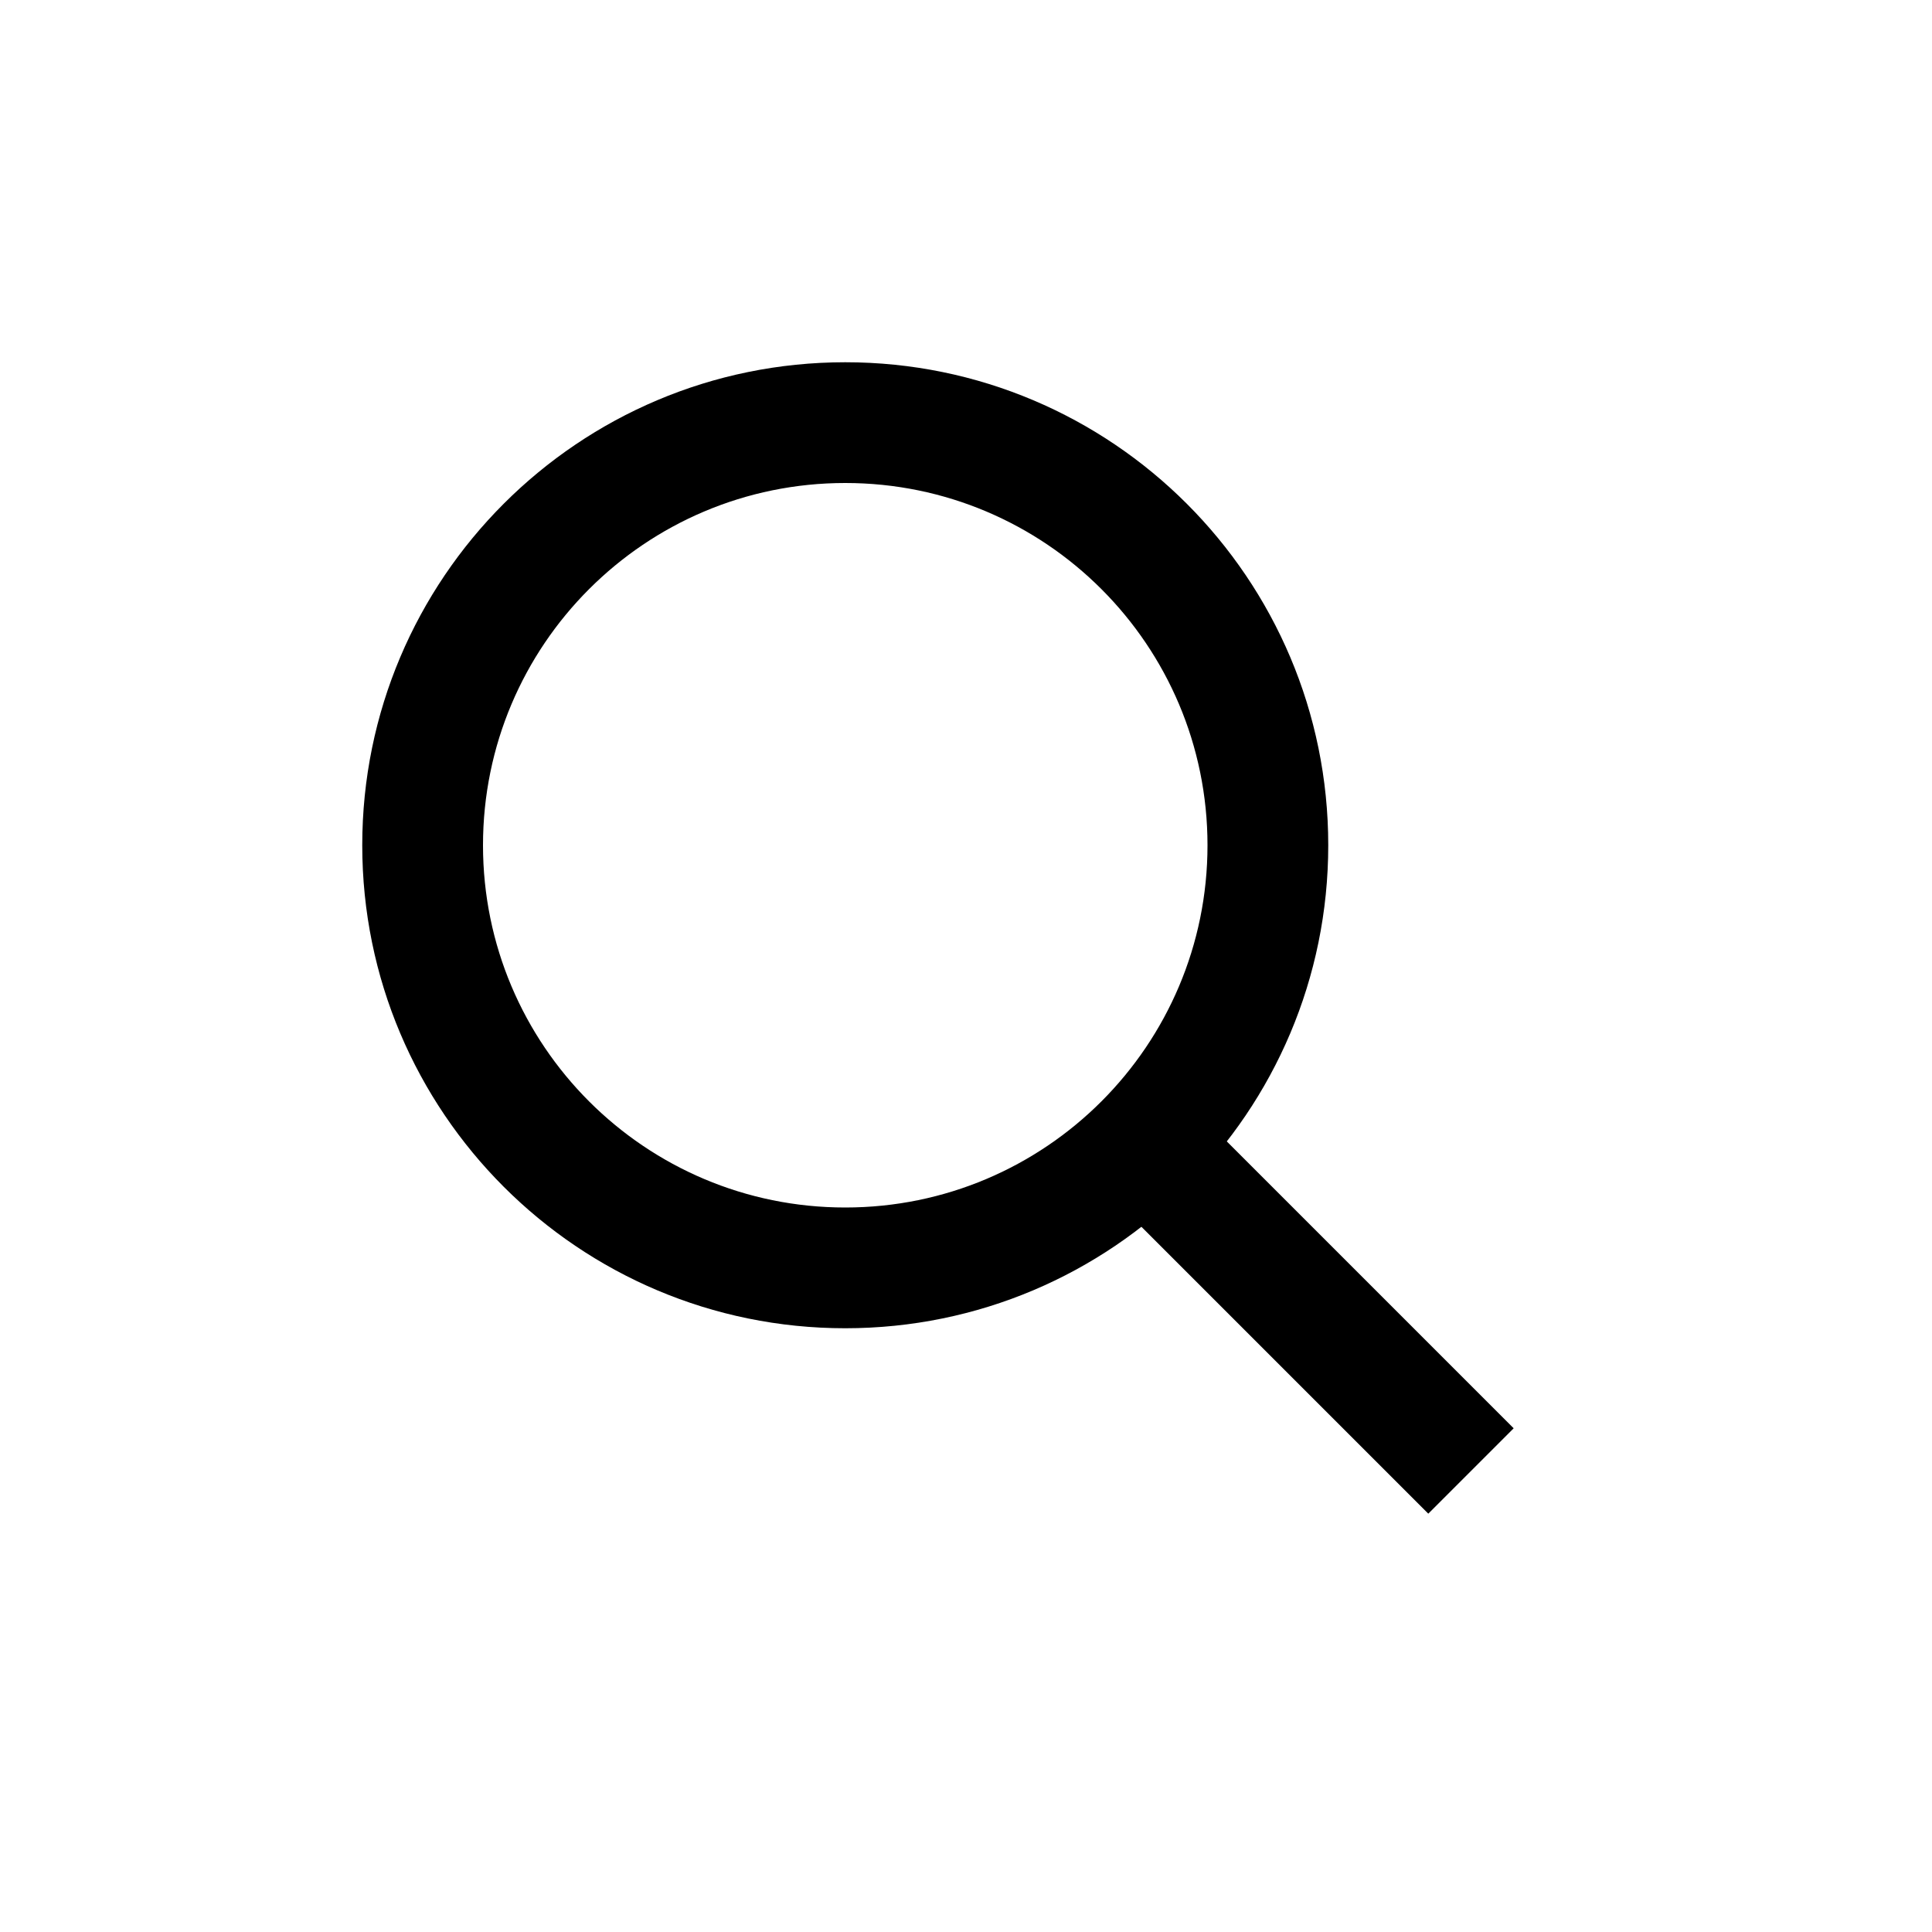
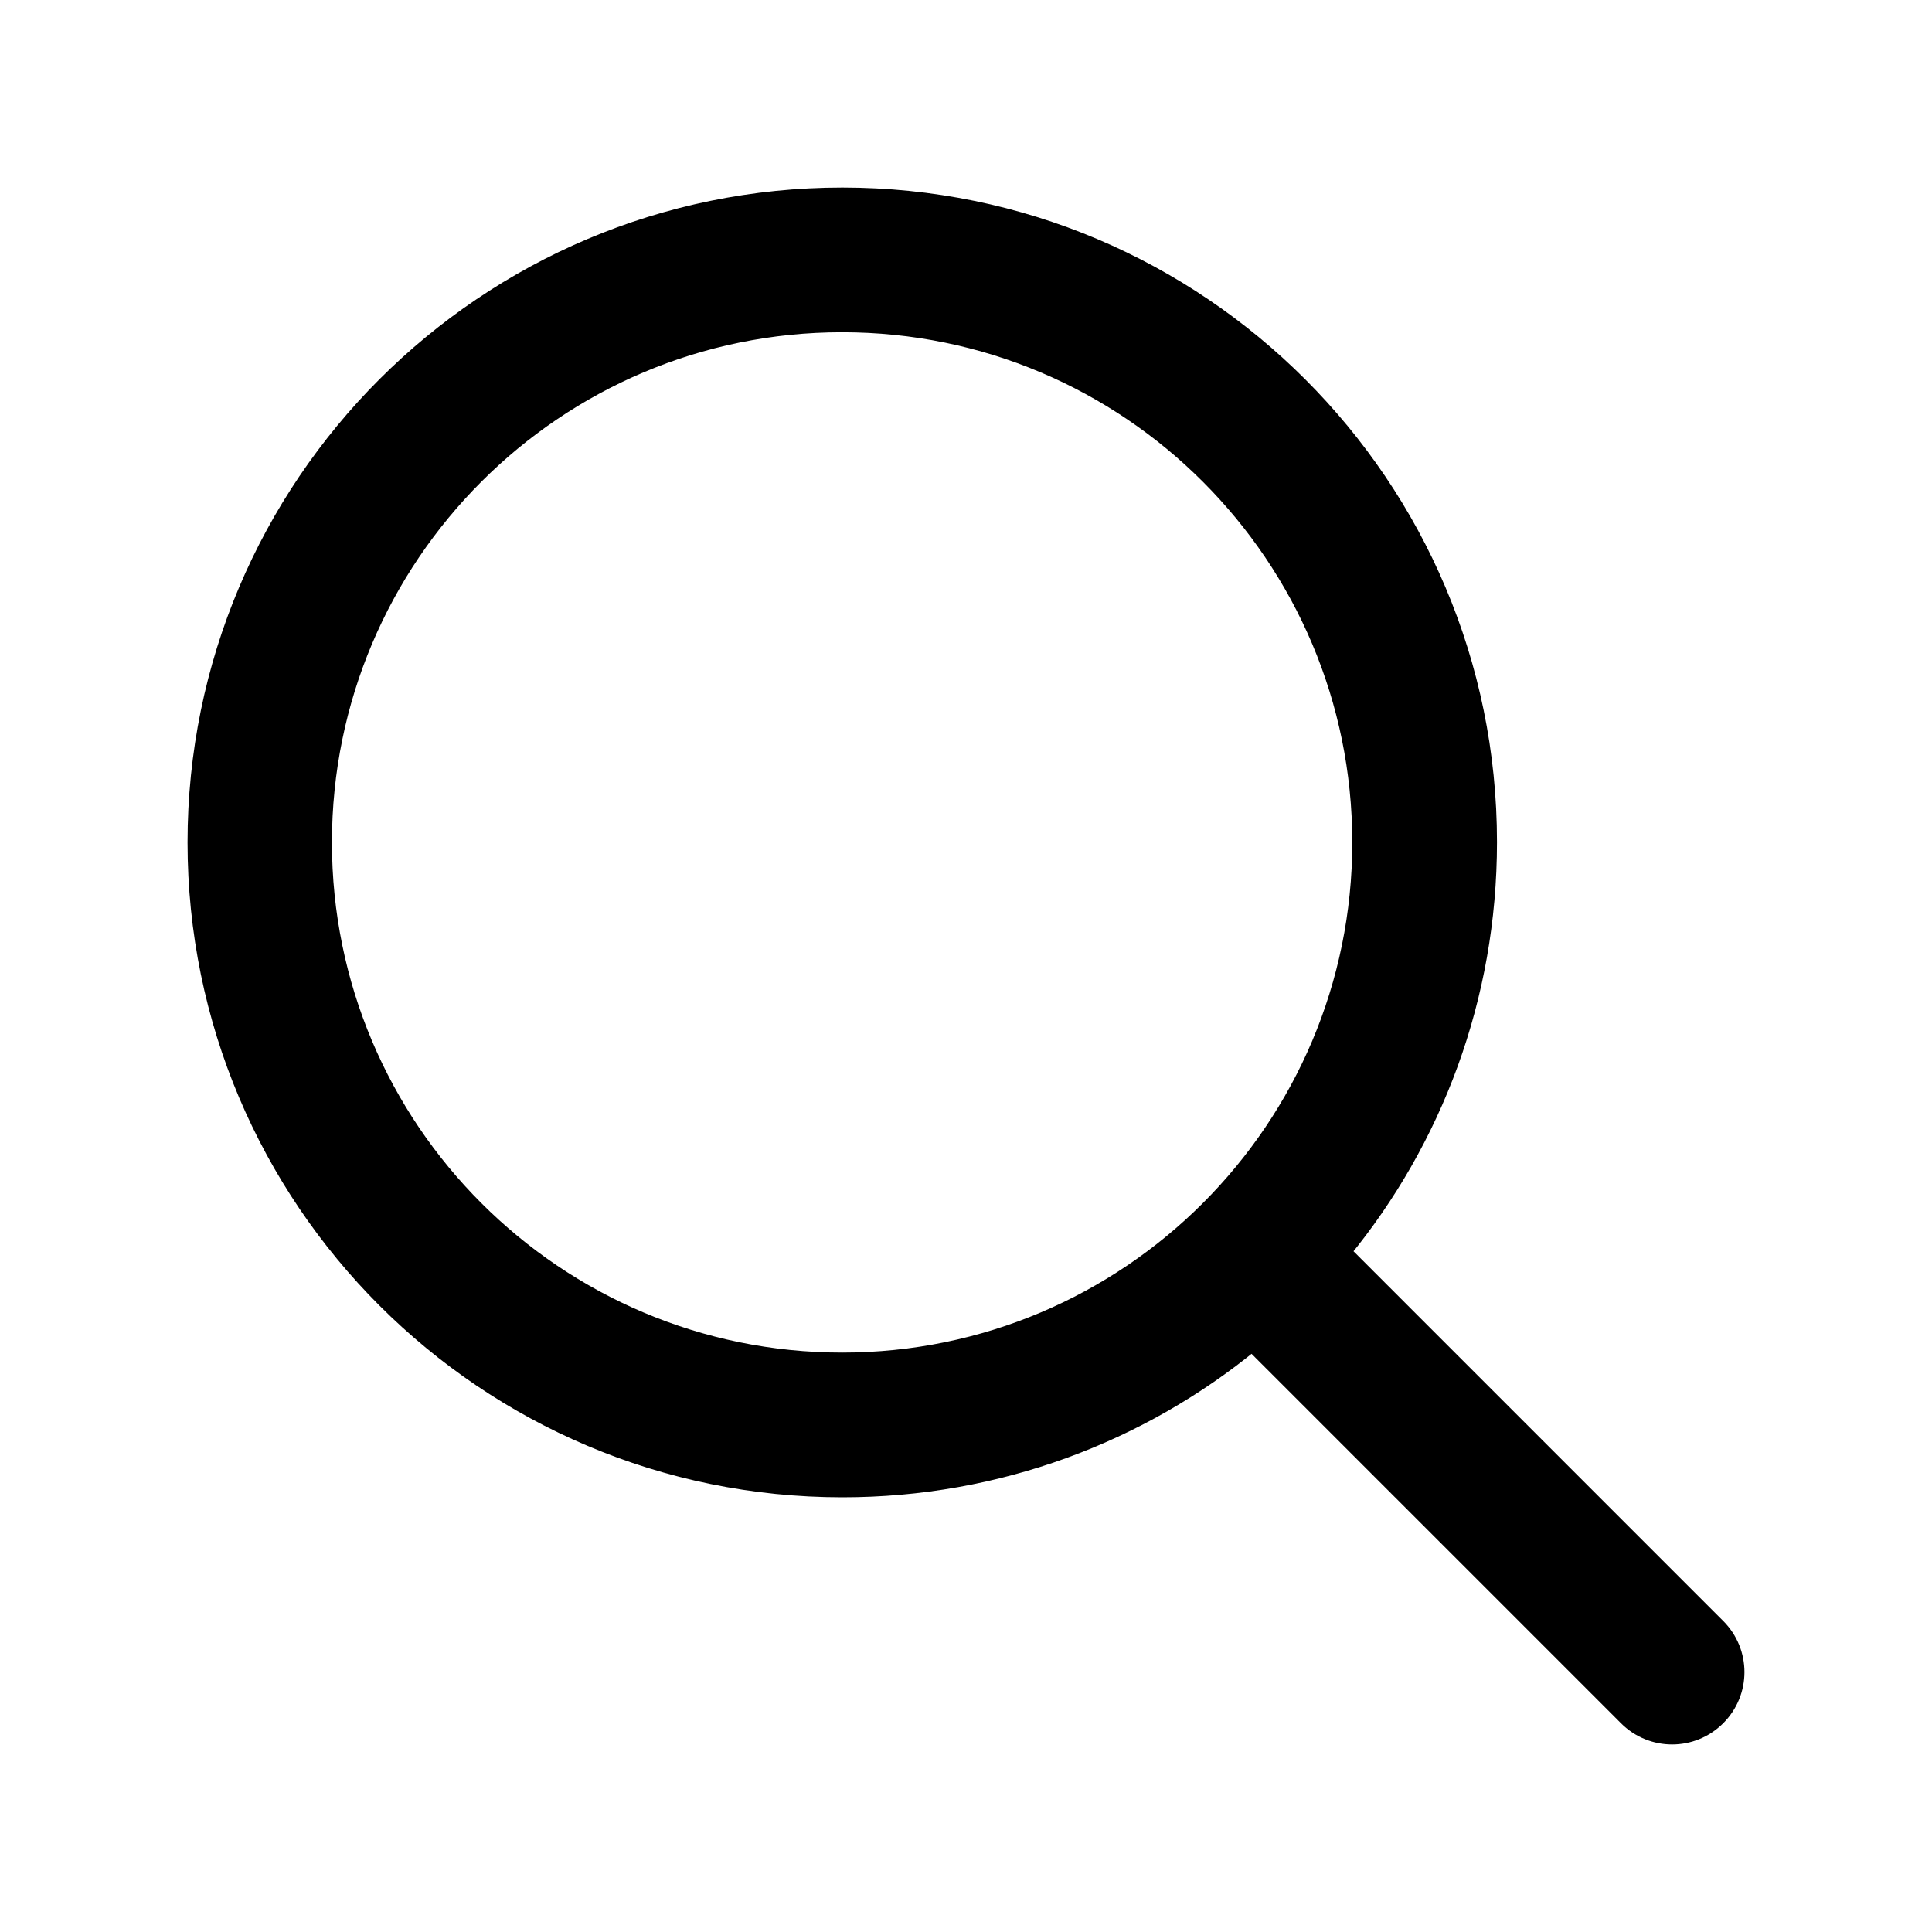
- <svg xmlns="http://www.w3.org/2000/svg" width="32" height="32" viewBox="0 0 32 32" fill="none">
-   <path fill-rule="evenodd" clip-rule="evenodd" d="M14 20C17.314 20 20 17.314 20 14C20 10.686 17.314 8 14 8C10.686 8 8 10.686 8 14C8 17.314 10.686 20 14 20ZM14 22C18.418 22 22 18.418 22 14C22 9.582 18.418 6 14 6C9.582 6 6 9.582 6 14C6 18.418 9.582 22 14 22Z" fill="black" />
-   <path d="M19.414 18L25.071 23.657L23.657 25.071L18 19.414L19.414 18Z" fill="black" />
+ <svg xmlns="http://www.w3.org/2000/svg" fill="#000000" height="30px" width="30px" version="1.1" viewBox="-51.2 -51.2 614.40 614.40" enable-background="new 0 0 512 512" stroke="#000000" stroke-width="5.12">
+   <g id="SVGRepo_bgCarrier" stroke-width="0" />
+   <g id="SVGRepo_tracerCarrier" stroke-linecap="round" stroke-linejoin="round" stroke="#CCCCCC" stroke-width="9.216" />
+   <g id="SVGRepo_iconCarrier">
+     <g>
+       <path d="m495,466.1l-119.2-119.2c29.1-35.5 46.5-80.8 46.5-130.3 0-113.5-92.1-205.6-205.6-205.6-113.6,0-205.7,92.1-205.7,205.7s92.1,205.7 205.7,205.7c49.4,0 94.8-17.4 130.3-46.5l119.1,119.1c8,8 20.9,8 28.9,0 8-8 8-20.9 0-28.9zm-443.2-249.4c-1.42109e-14-91 73.8-164.8 164.8-164.8 91,0 164.8,73.8 164.8,164.8s-73.8,164.8-164.8,164.8c-91,0-164.8-73.8-164.8-164.8z" />
+     </g>
+   </g>
</svg>
